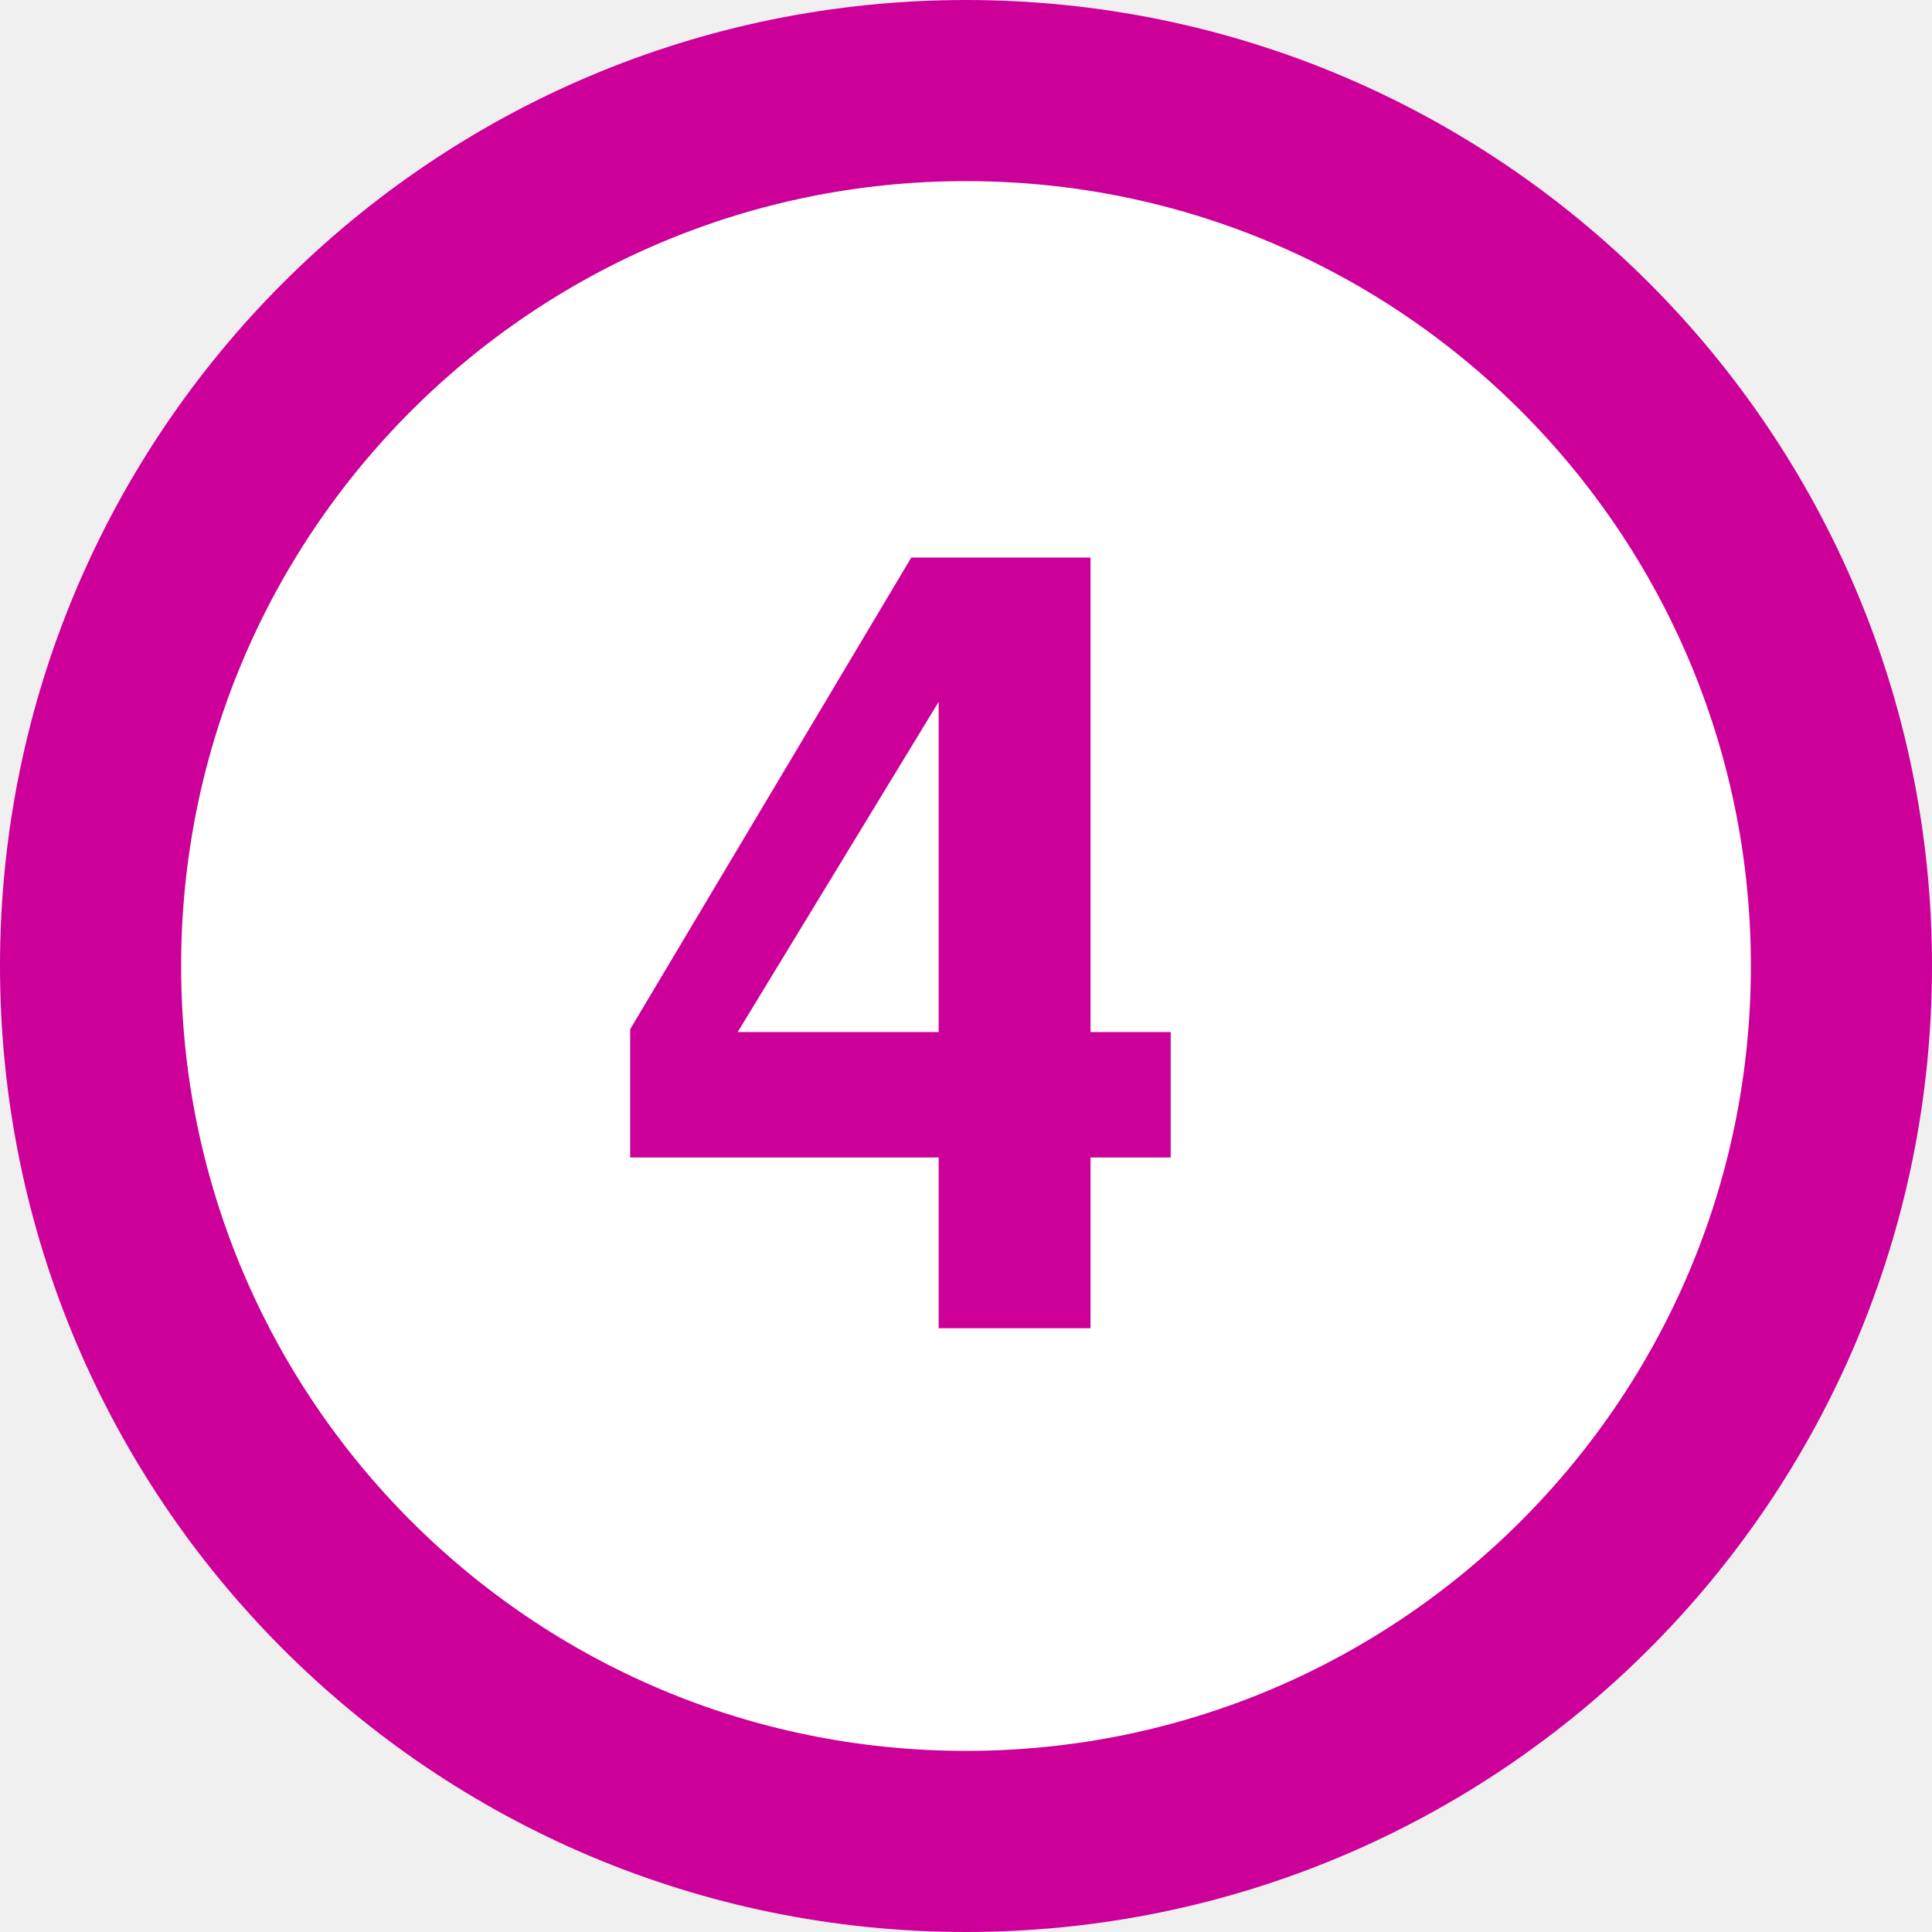
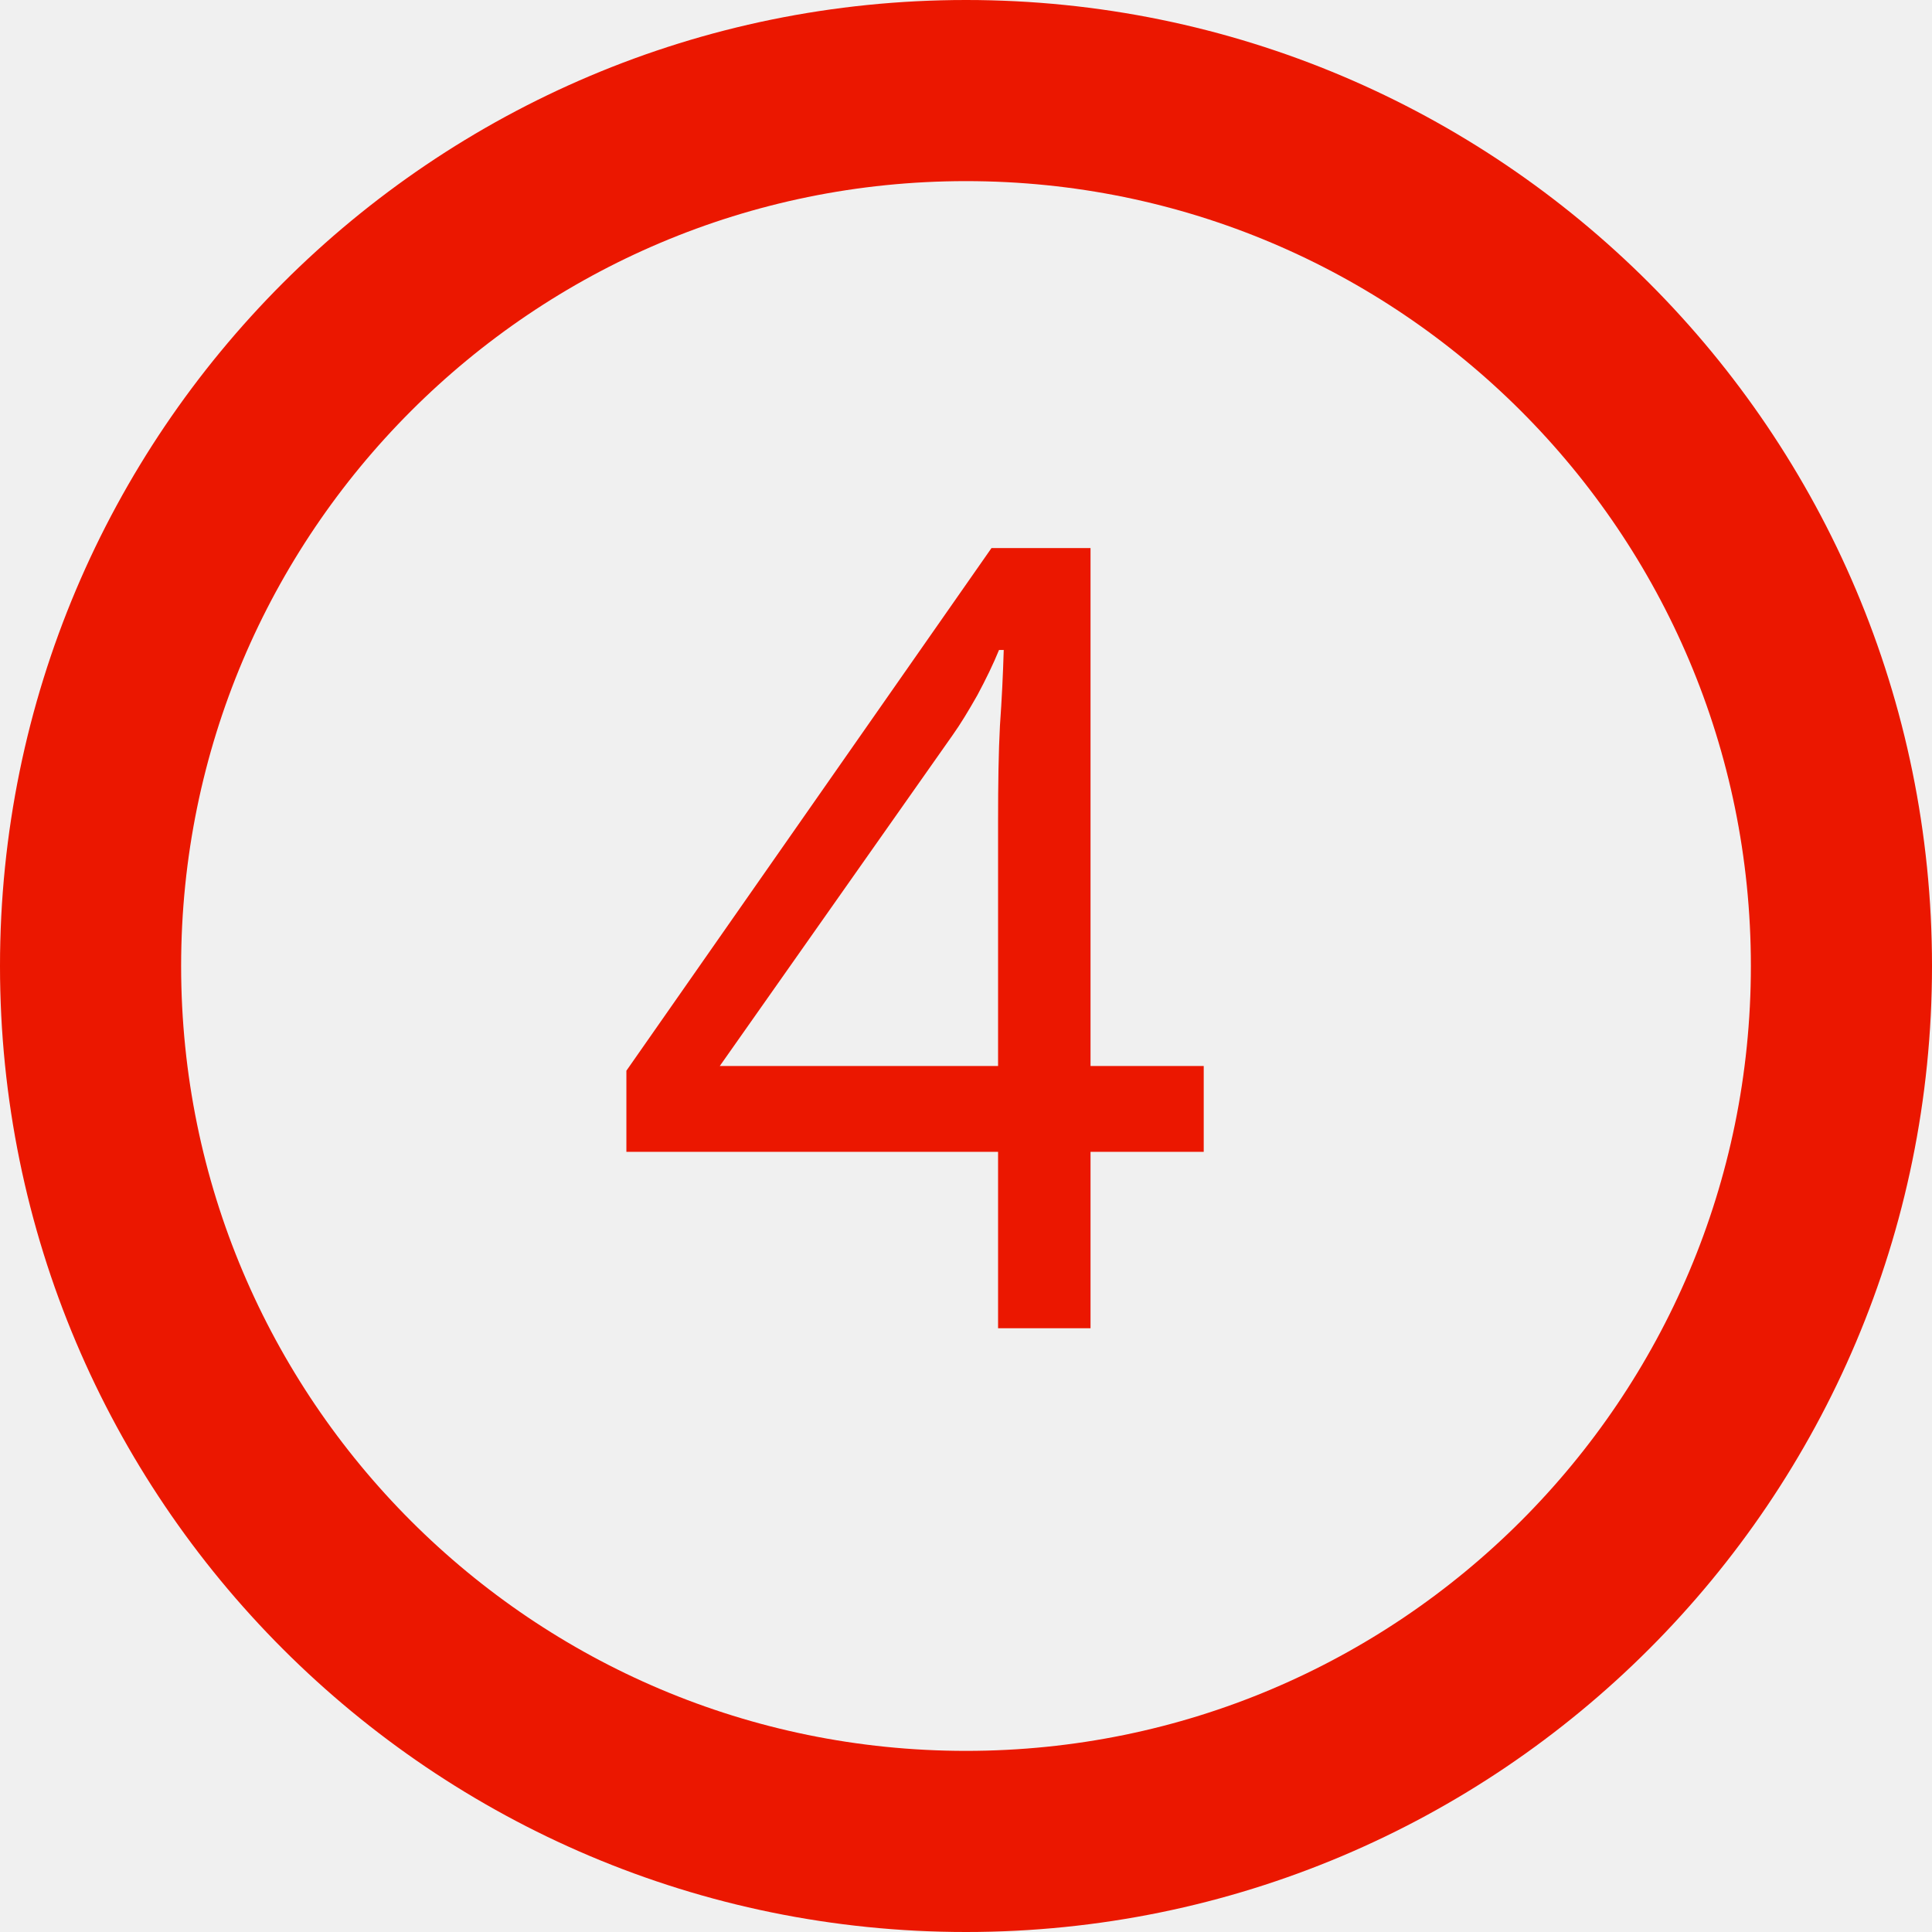
- <svg xmlns="http://www.w3.org/2000/svg" width="32" height="32" viewBox="0 0 32 32">
+ <svg xmlns="http://www.w3.org/2000/svg" version="1.1" id="Layer_1" x="0px" y="0px" viewBox="0 0 32 32" style="enable-background:new 0 0 32 32;" xml:space="preserve">
+   <style type="text/css">
+ 	.st0{fill:none;}
+ 	.st1{fill:none;stroke:#EB1700;stroke-width:3;}
+ 	.st2{fill:#EB1700;}
+ 	.st3{font-family:'Helvetica-Bold';}
+ 	.st4{font-size:18px;}
+ </style>
  <g transform="translate(-476 -5413)">
    <g transform="translate(476 5413)">
-       <g fill="#fff" stroke="#c09" stroke-width="3">
-         <circle cx="16" cy="16" r="16" stroke="none" />
-         <circle cx="16" cy="16" r="14.5" fill="none" />
+       <g>
+         <circle class="st0" cx="16" cy="16" r="16" />
+         <circle class="st1" cx="16" cy="16" r="14.5" />
      </g>
-       <text transform="translate(10 22)" fill="#c09" font-size="18" font-family="Helvetica-Bold, Helvetica" font-weight="700">
-         <tspan x="0" y="0">4</tspan>
-       </text>
+       <text transform="matrix(1 0 0 1 10 22)" class="st2 st3 st4">4</text>
    </g>
  </g>
</svg>
